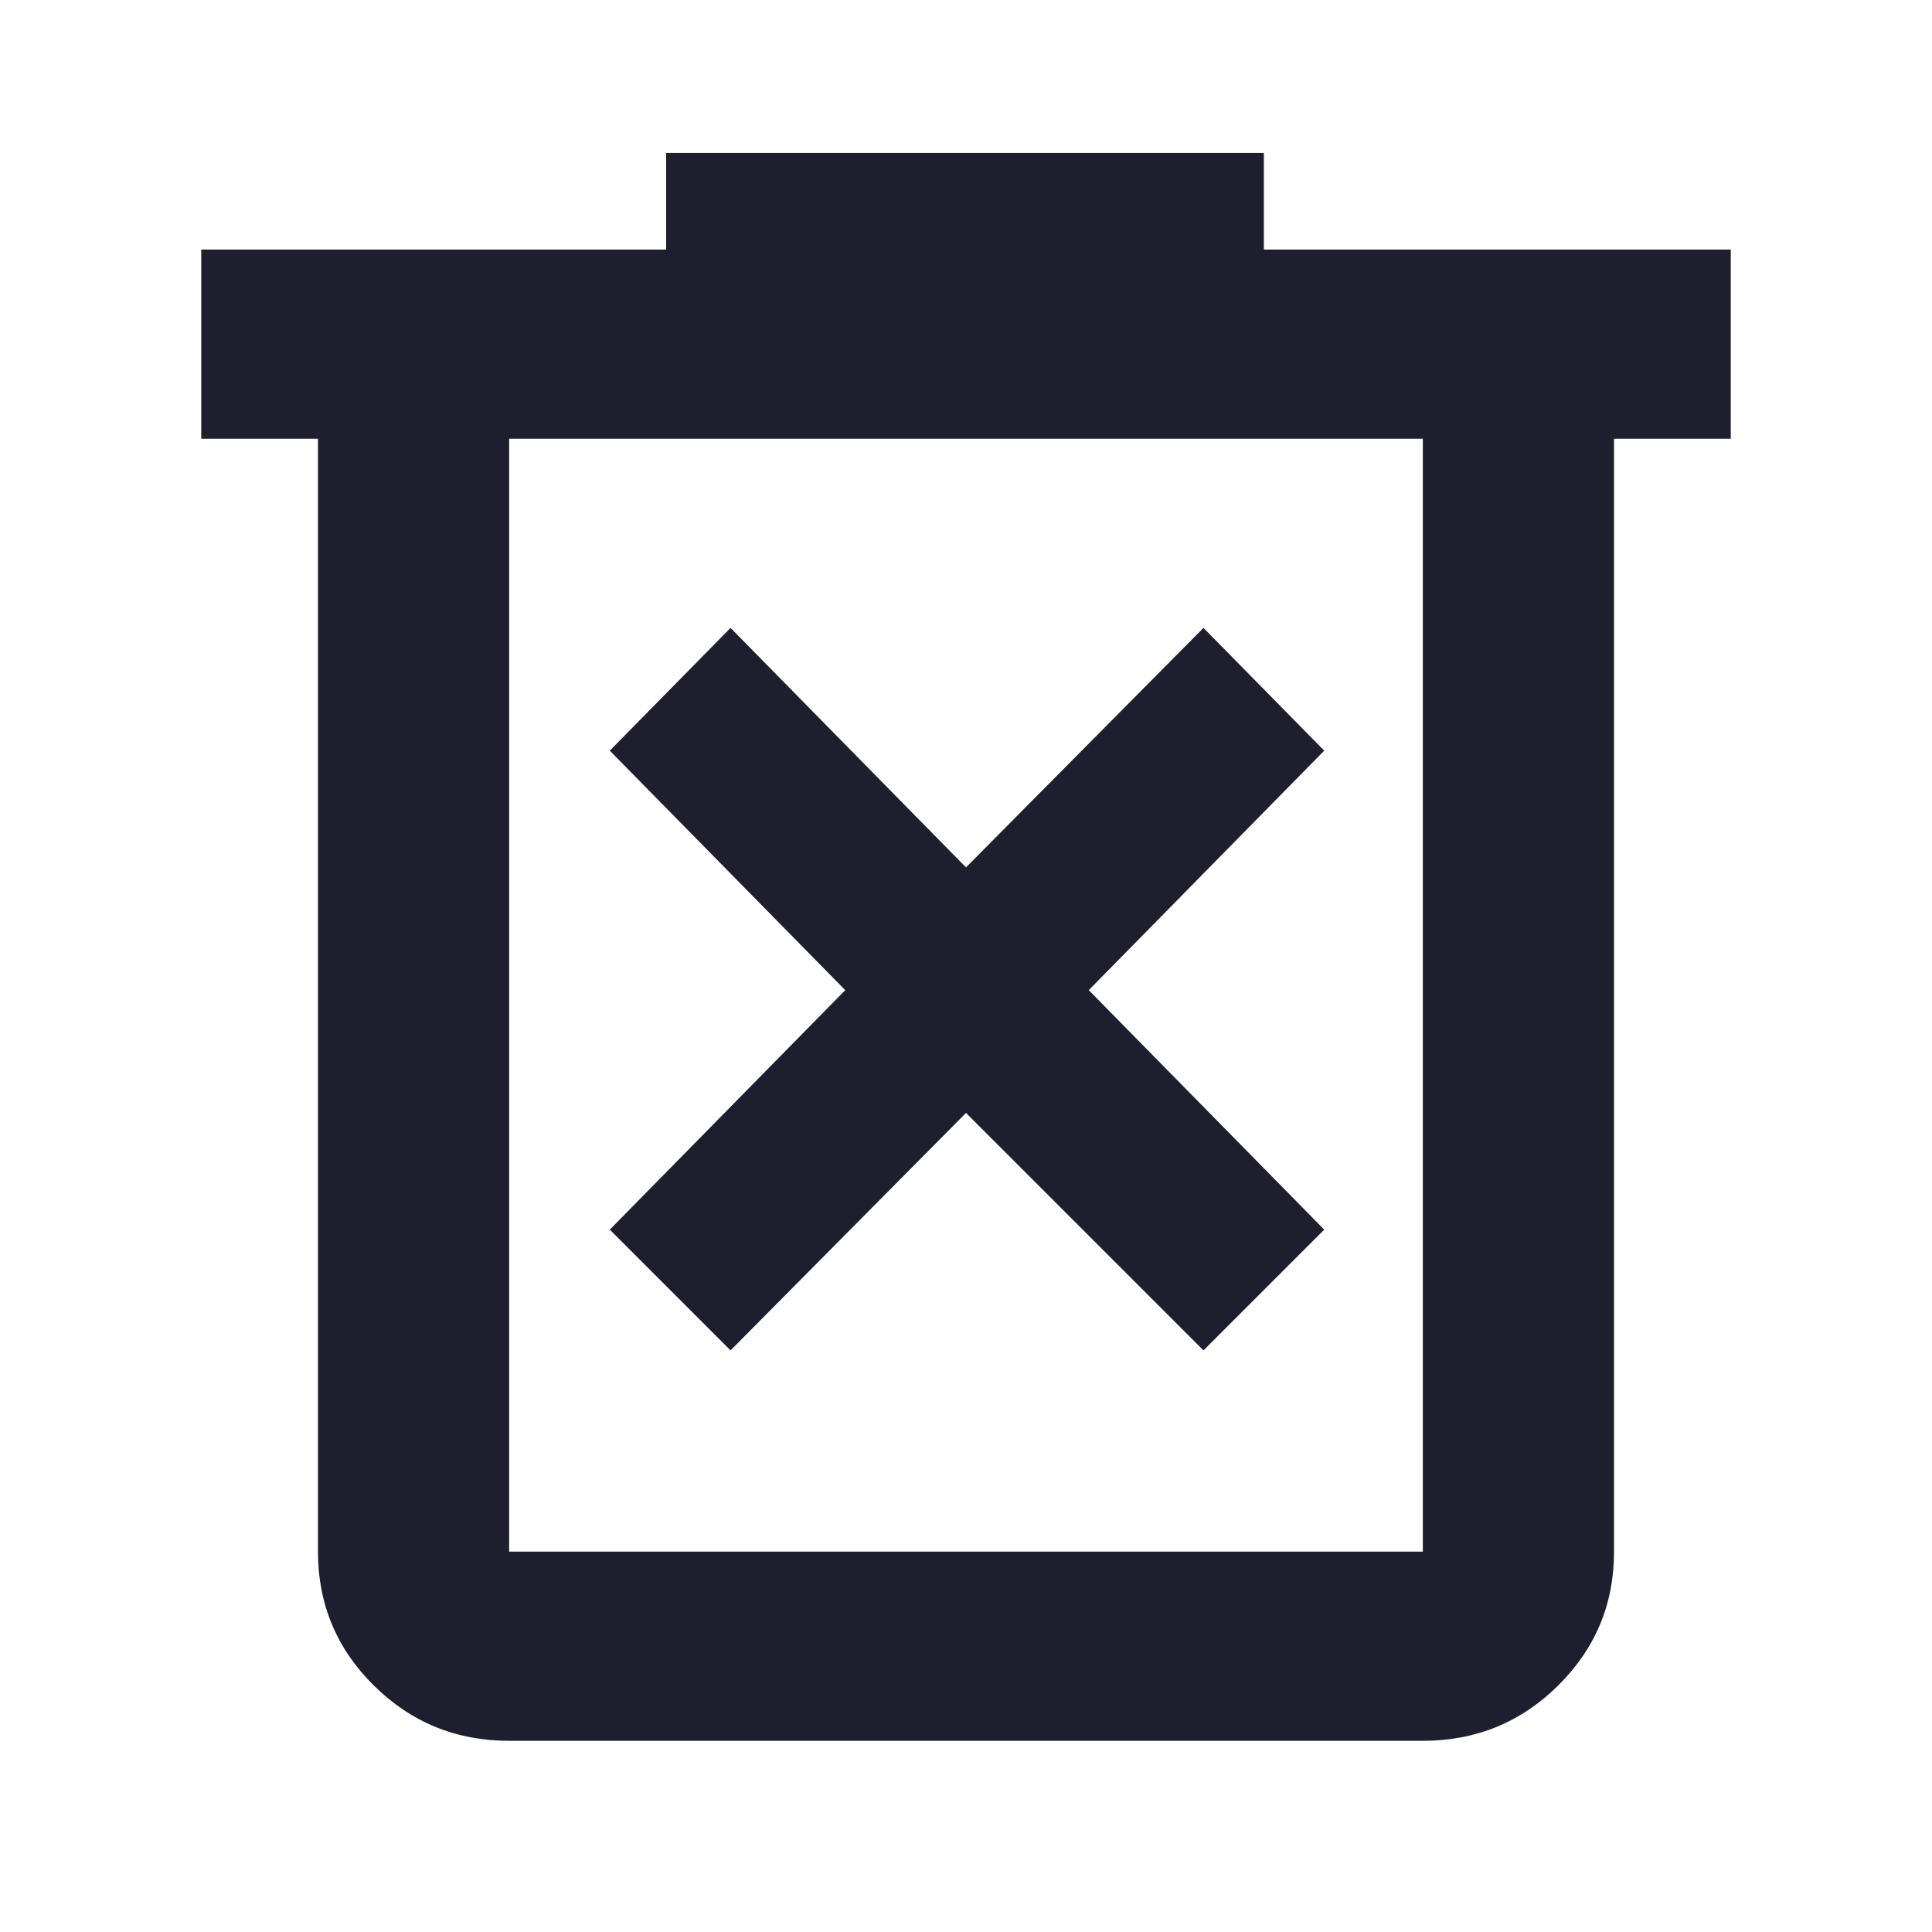
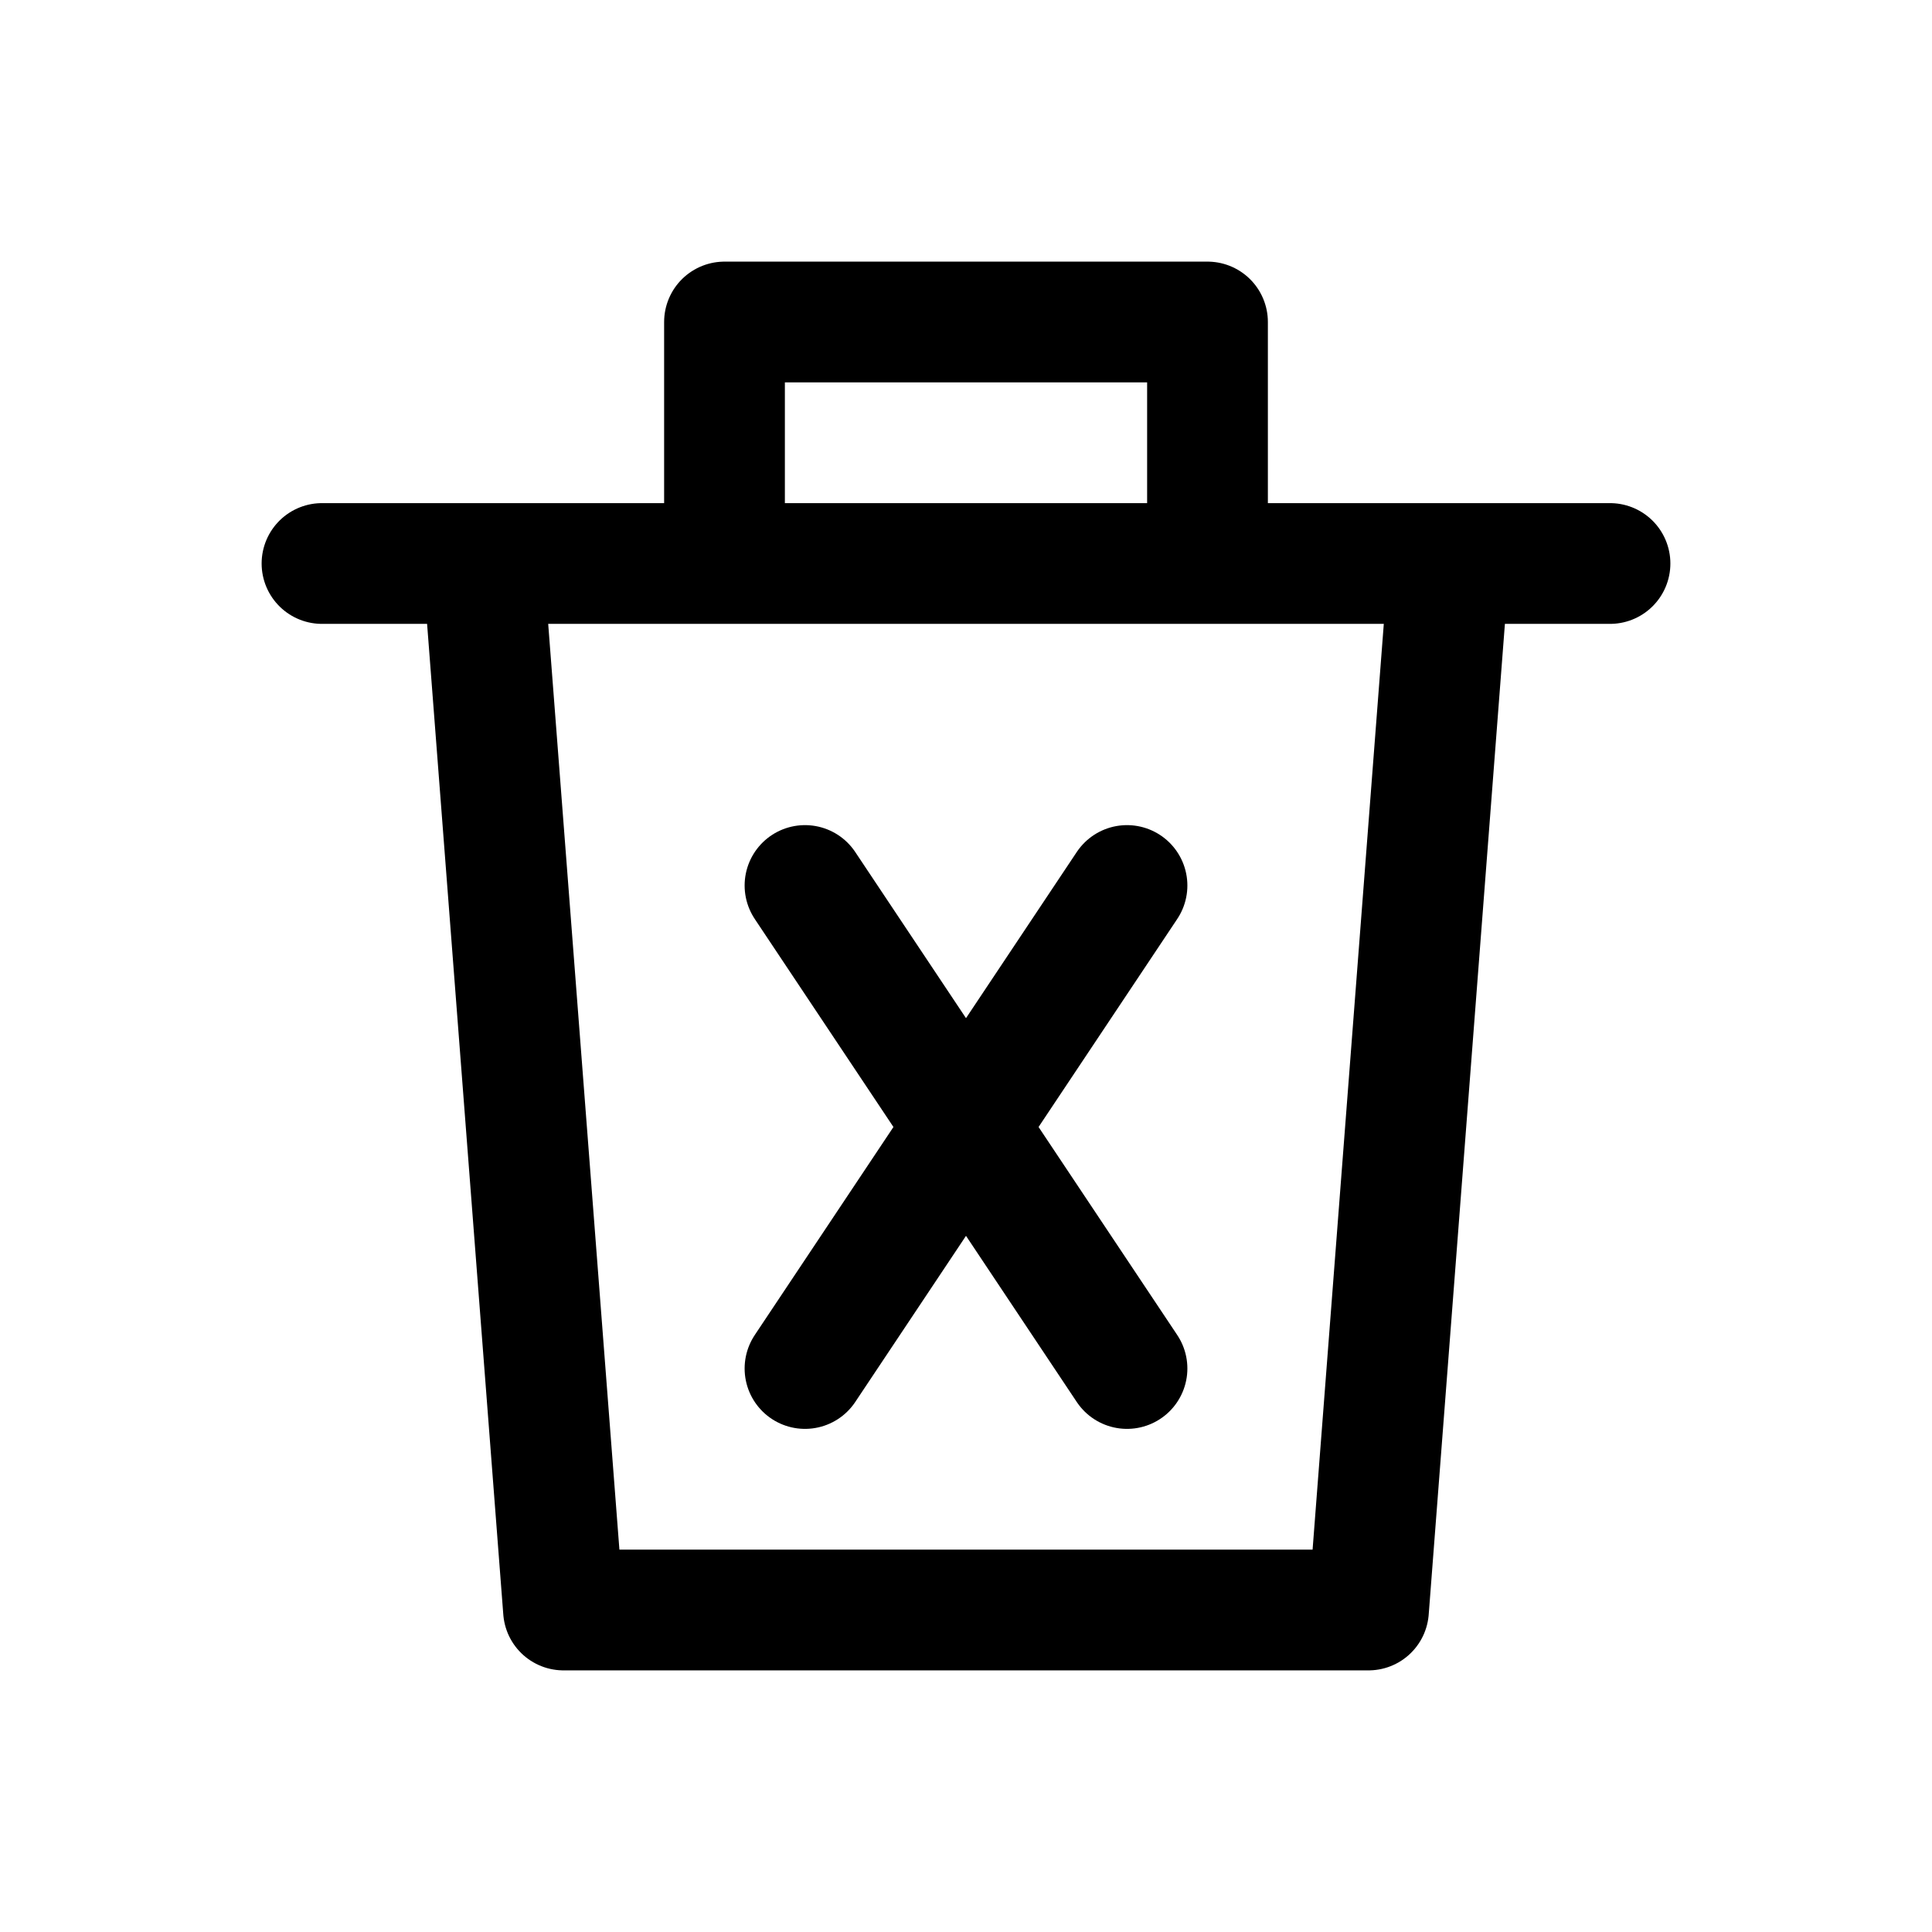
- <svg xmlns="http://www.w3.org/2000/svg" width="48" height="48" viewBox="0 -960 960 960" fill="#1e1e2e">
-   <path d="m363-289 117-118 118 118 60-60-117-119 117-119-60-61-118 119-117-119-60 61 117 119-117 119 60 60ZM253-95q-39.46 0-67.23-27.47Q158-149.95 158-189v-553h-58v-94h231v-48h297v48h232v94h-58v553q0 39.05-27.77 66.53Q746.46-95 707-95H253Zm454-647H253v553h454v-553Zm-454 0v553-553Z" />
+ <svg xmlns="http://www.w3.org/2000/svg" width="24" height="24" viewBox="0 0 24 24" fill="none" stroke="currentColor" stroke-width="1.5" stroke-linecap="round" stroke-linejoin="round">
+   <path d="M4 7h16M6 7l1 13h10l1-13M9 7V4h6v3M10 11l4 6M14 11l-4 6" />
</svg>
